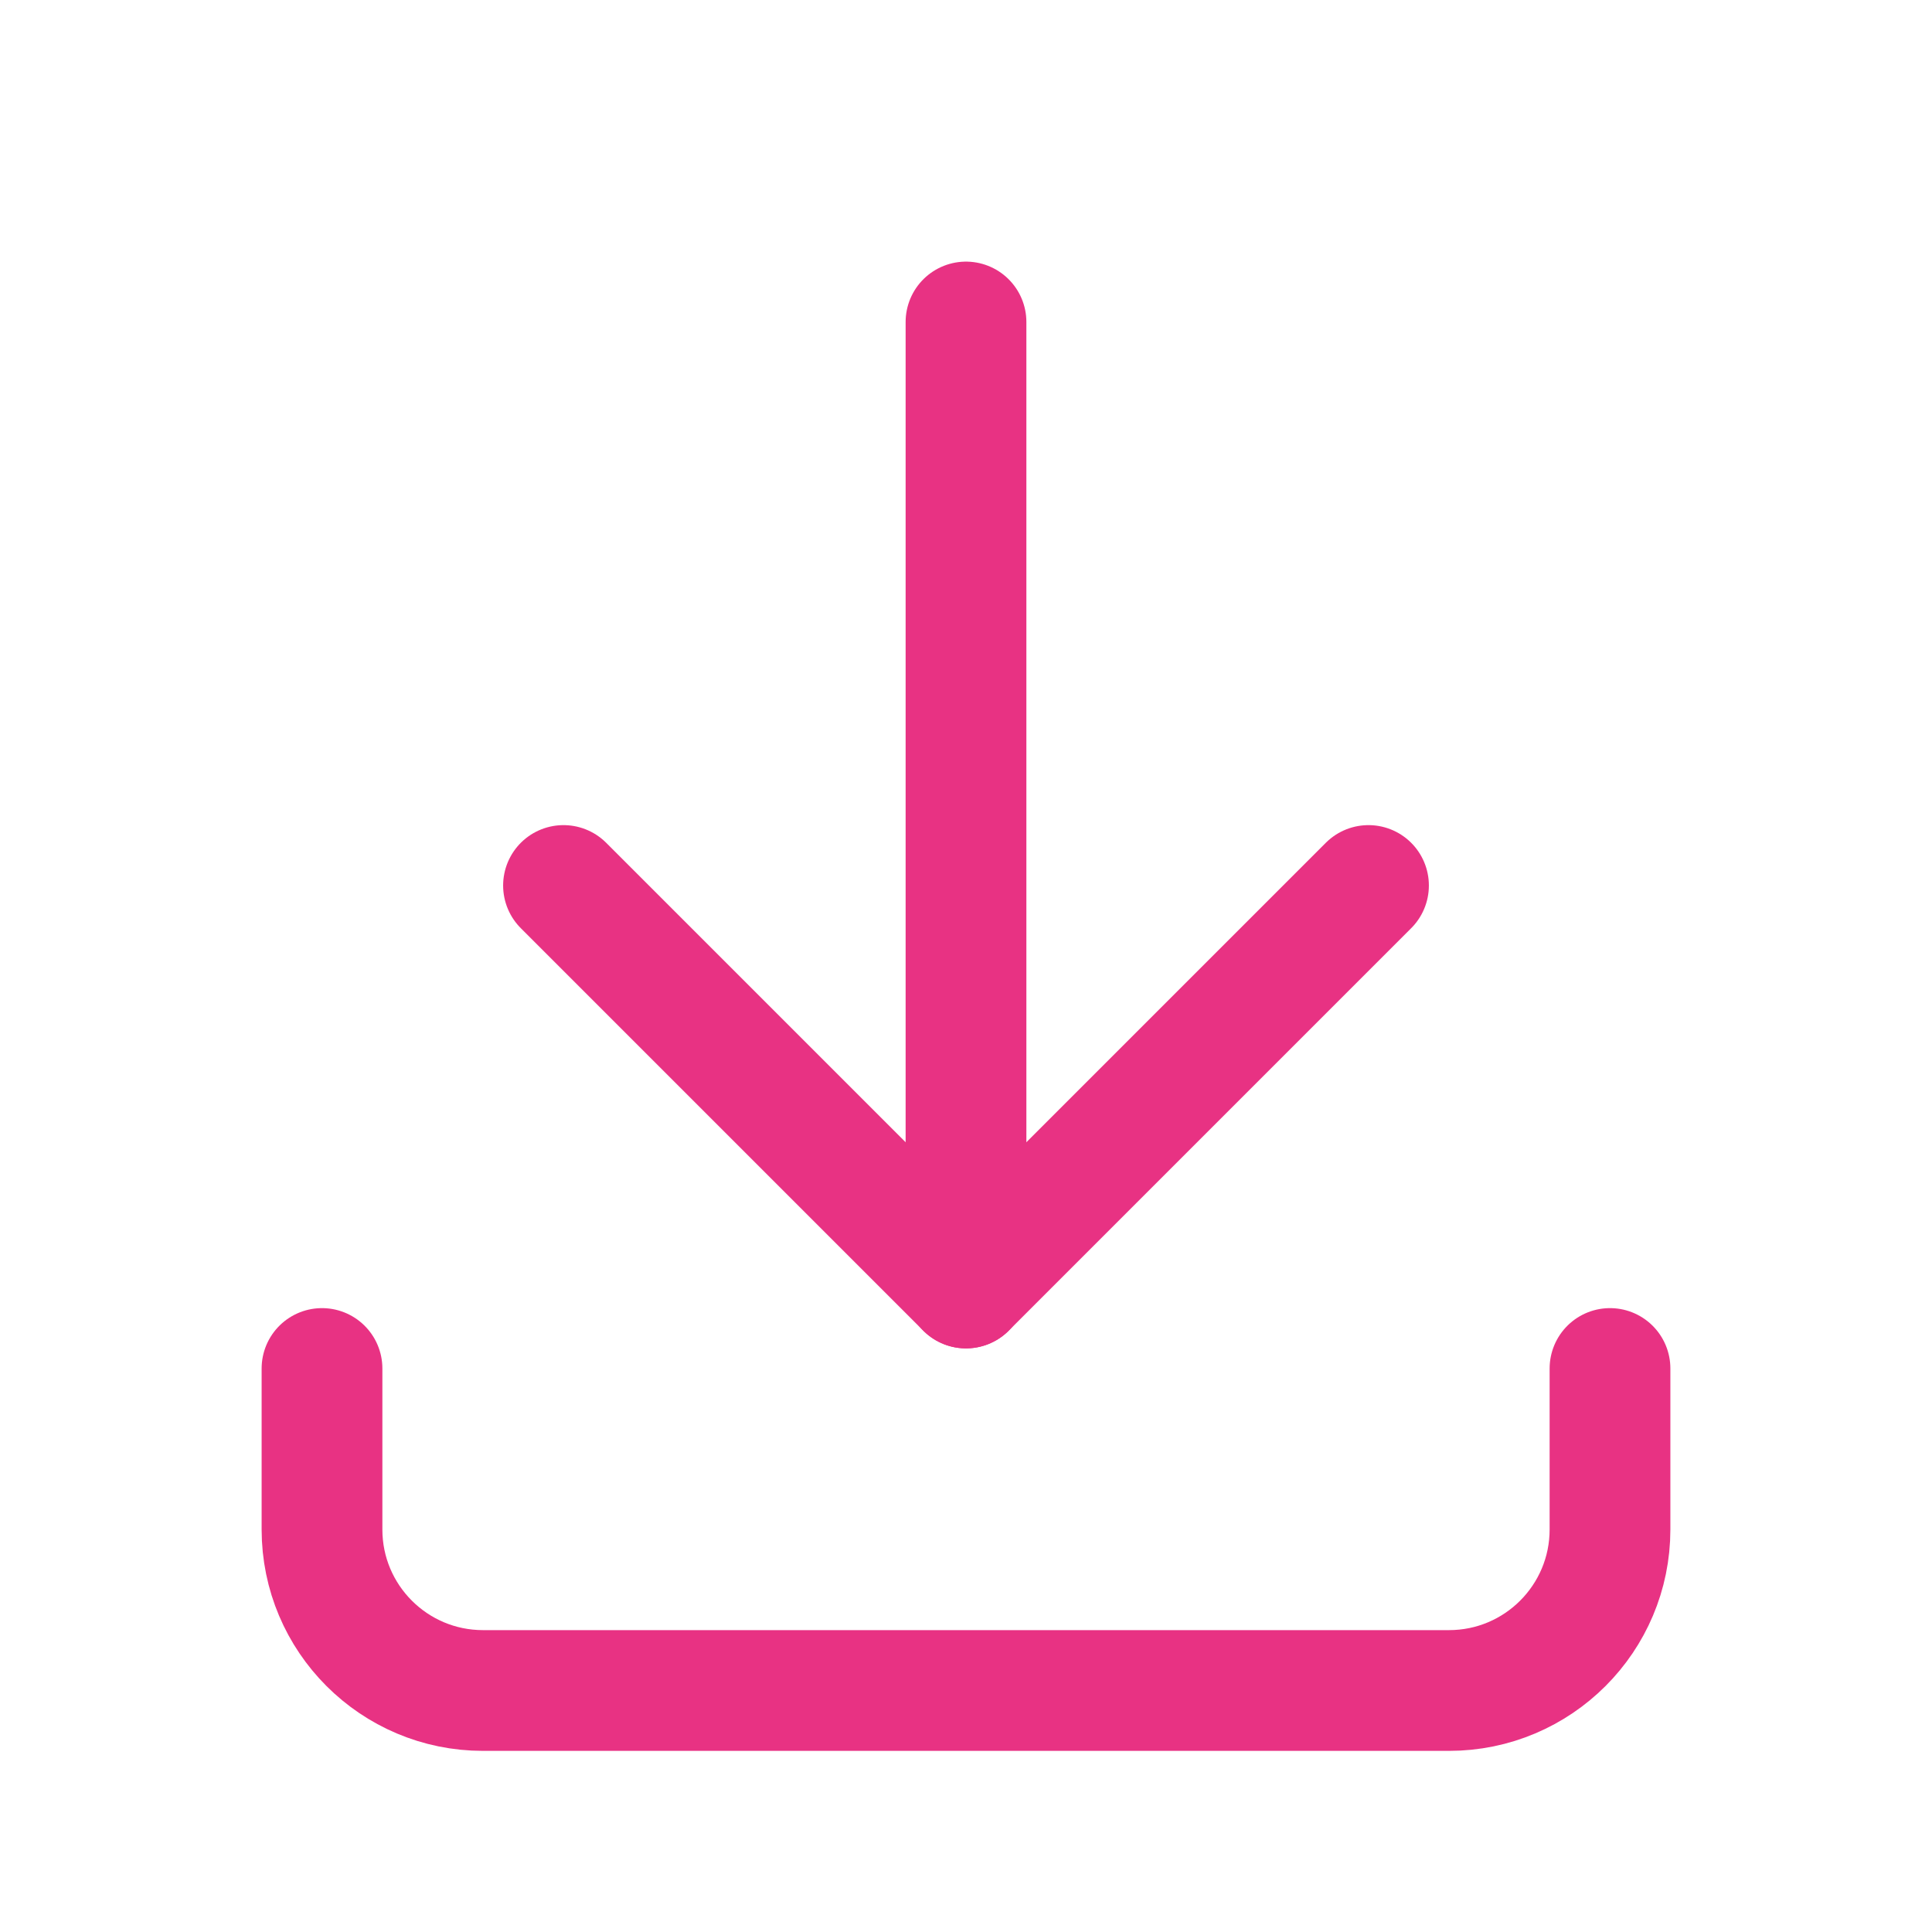
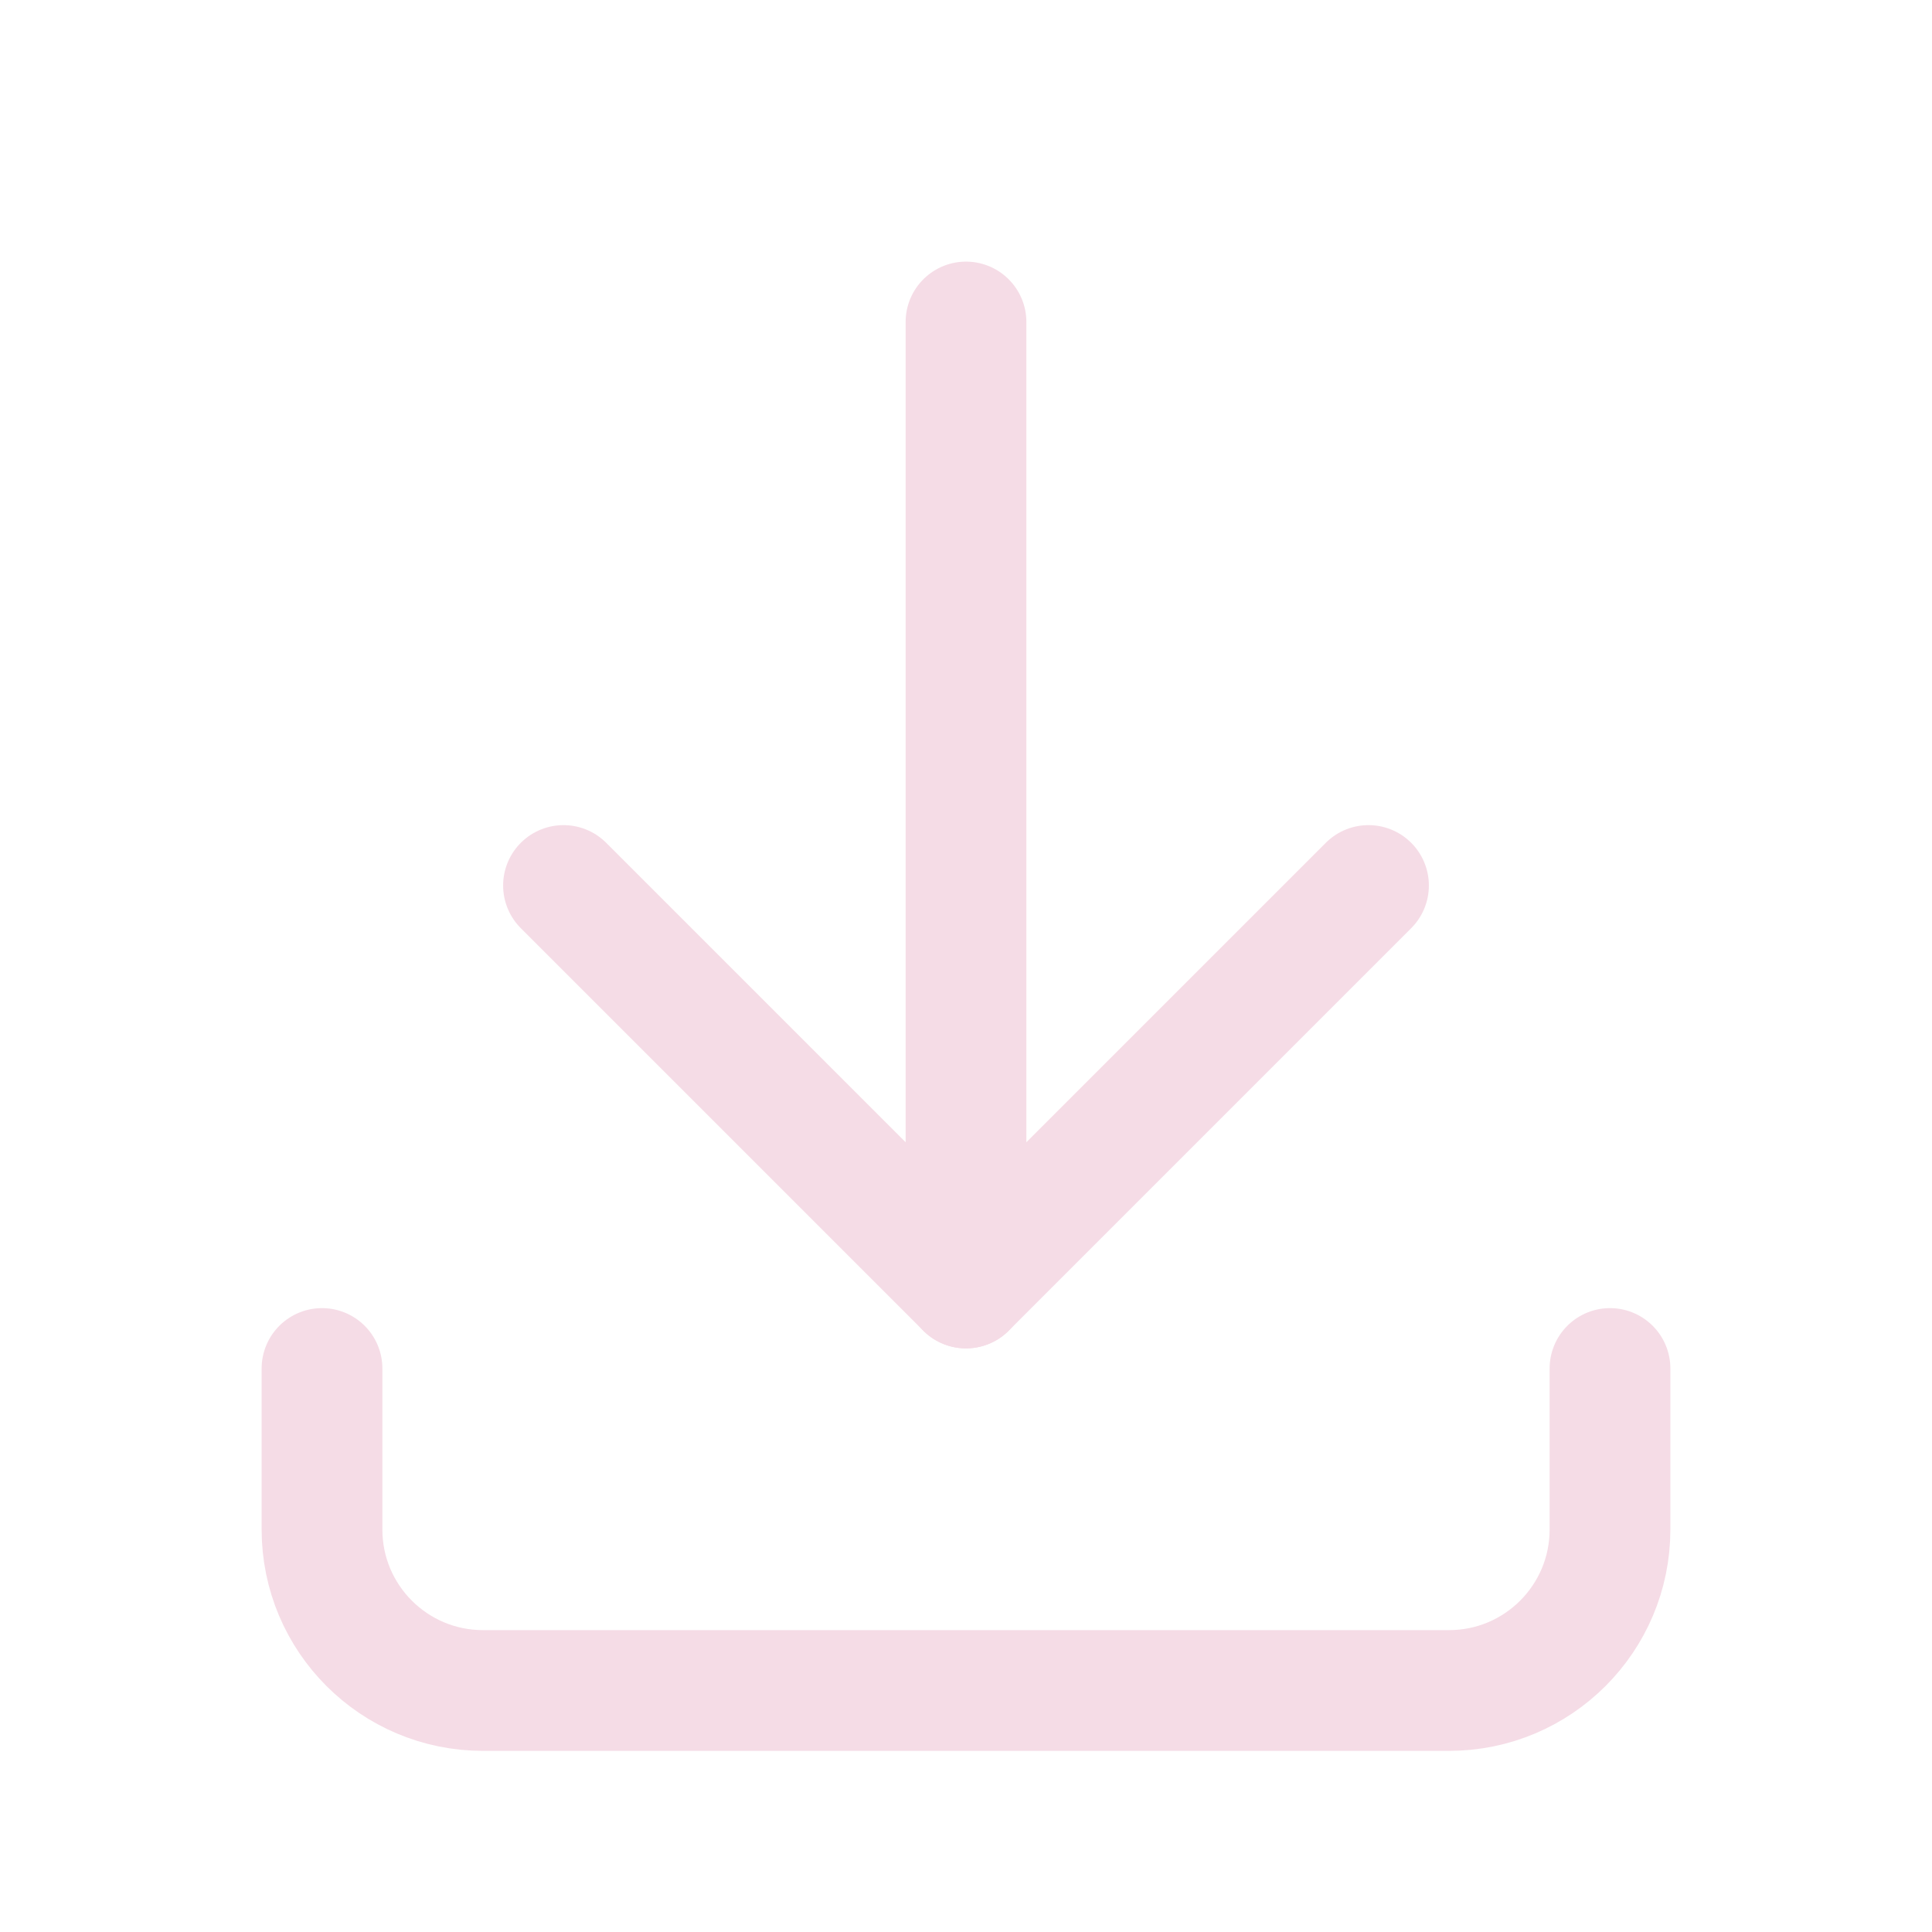
- <svg xmlns="http://www.w3.org/2000/svg" class="icon icon-tabler icon-tabler-download" width="32" height="32" viewBox="0 0 24 24" stroke-width="1.5" stroke="#e83283" fill="none" stroke-linecap="round" stroke-linejoin="round">
+ <svg xmlns="http://www.w3.org/2000/svg" class="icon icon-tabler icon-tabler-download" width="32" height="32" viewBox="0 0 24 24" stroke-width="1.5" stroke="#f5dce6" fill="none" stroke-linecap="round" stroke-linejoin="round">
  <path stroke="none" d="M0 0h24v24H0z" fill="none" />
  <path d="M4 17v2a2 2 0 0 0 2 2h12a2 2 0 0 0 2 -2v-2" />
  <polyline points="7 11 12 16 17 11" />
  <line x1="12" y1="4" x2="12" y2="16" />
</svg>
